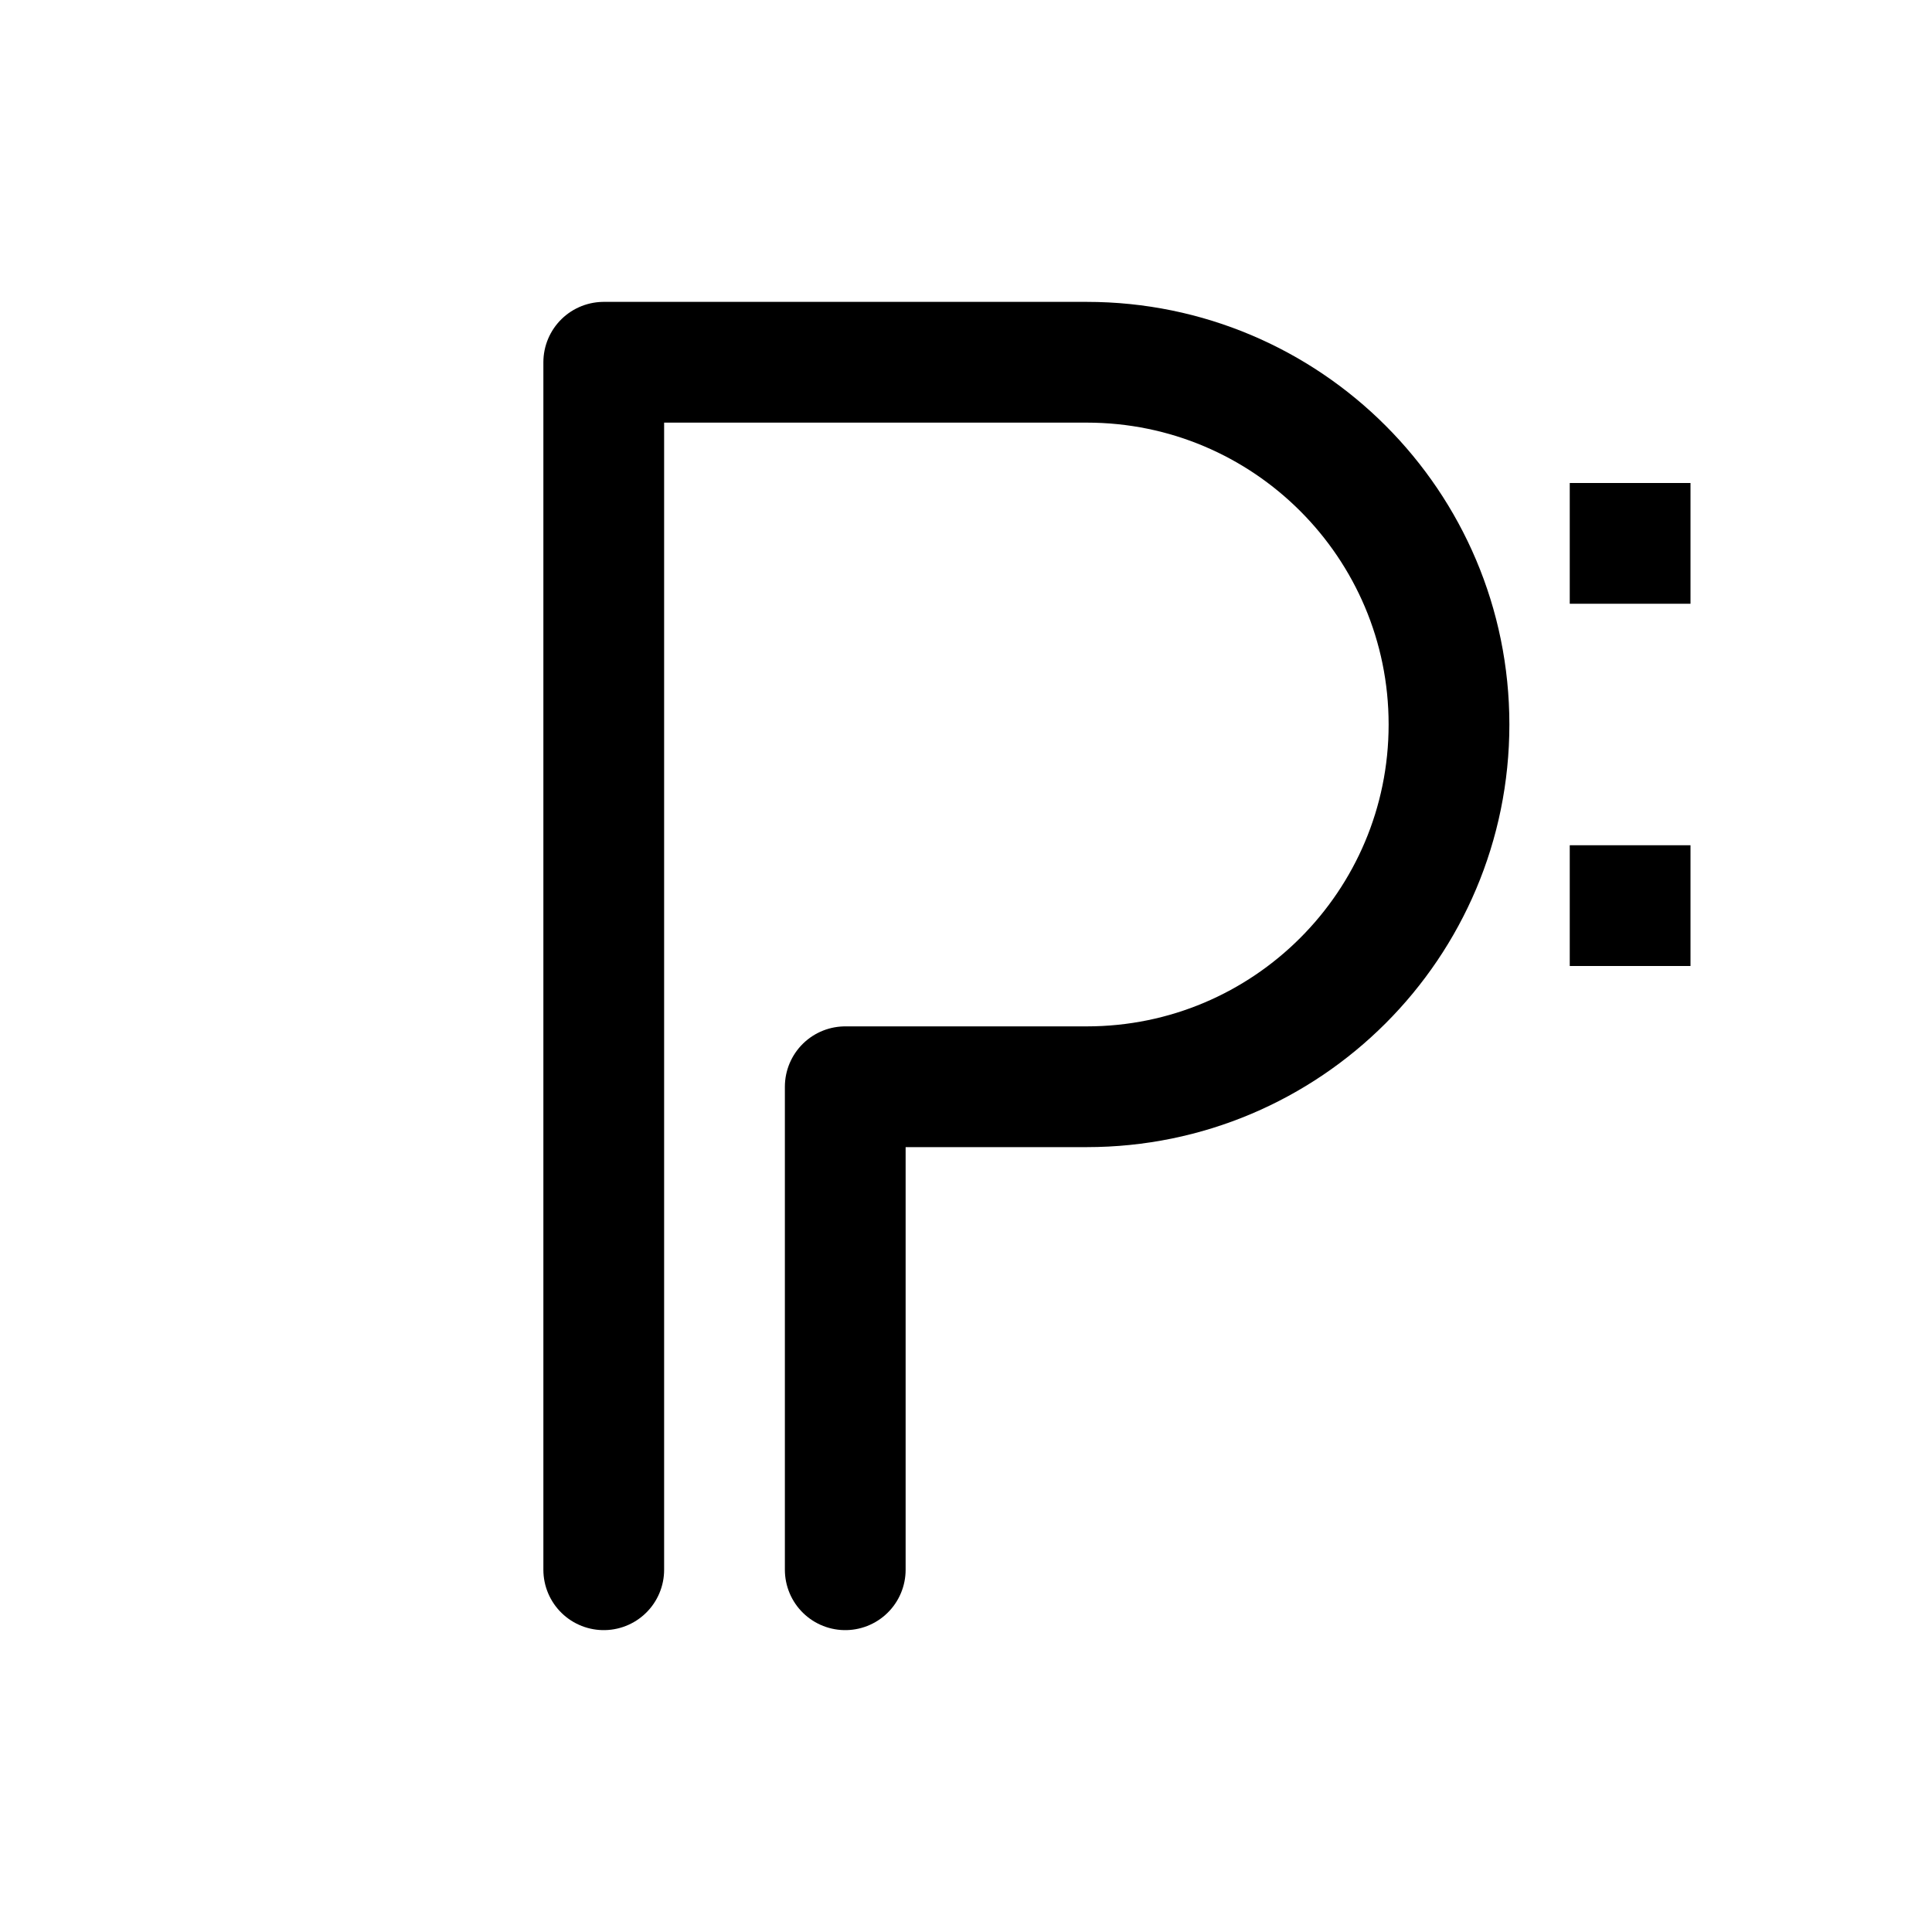
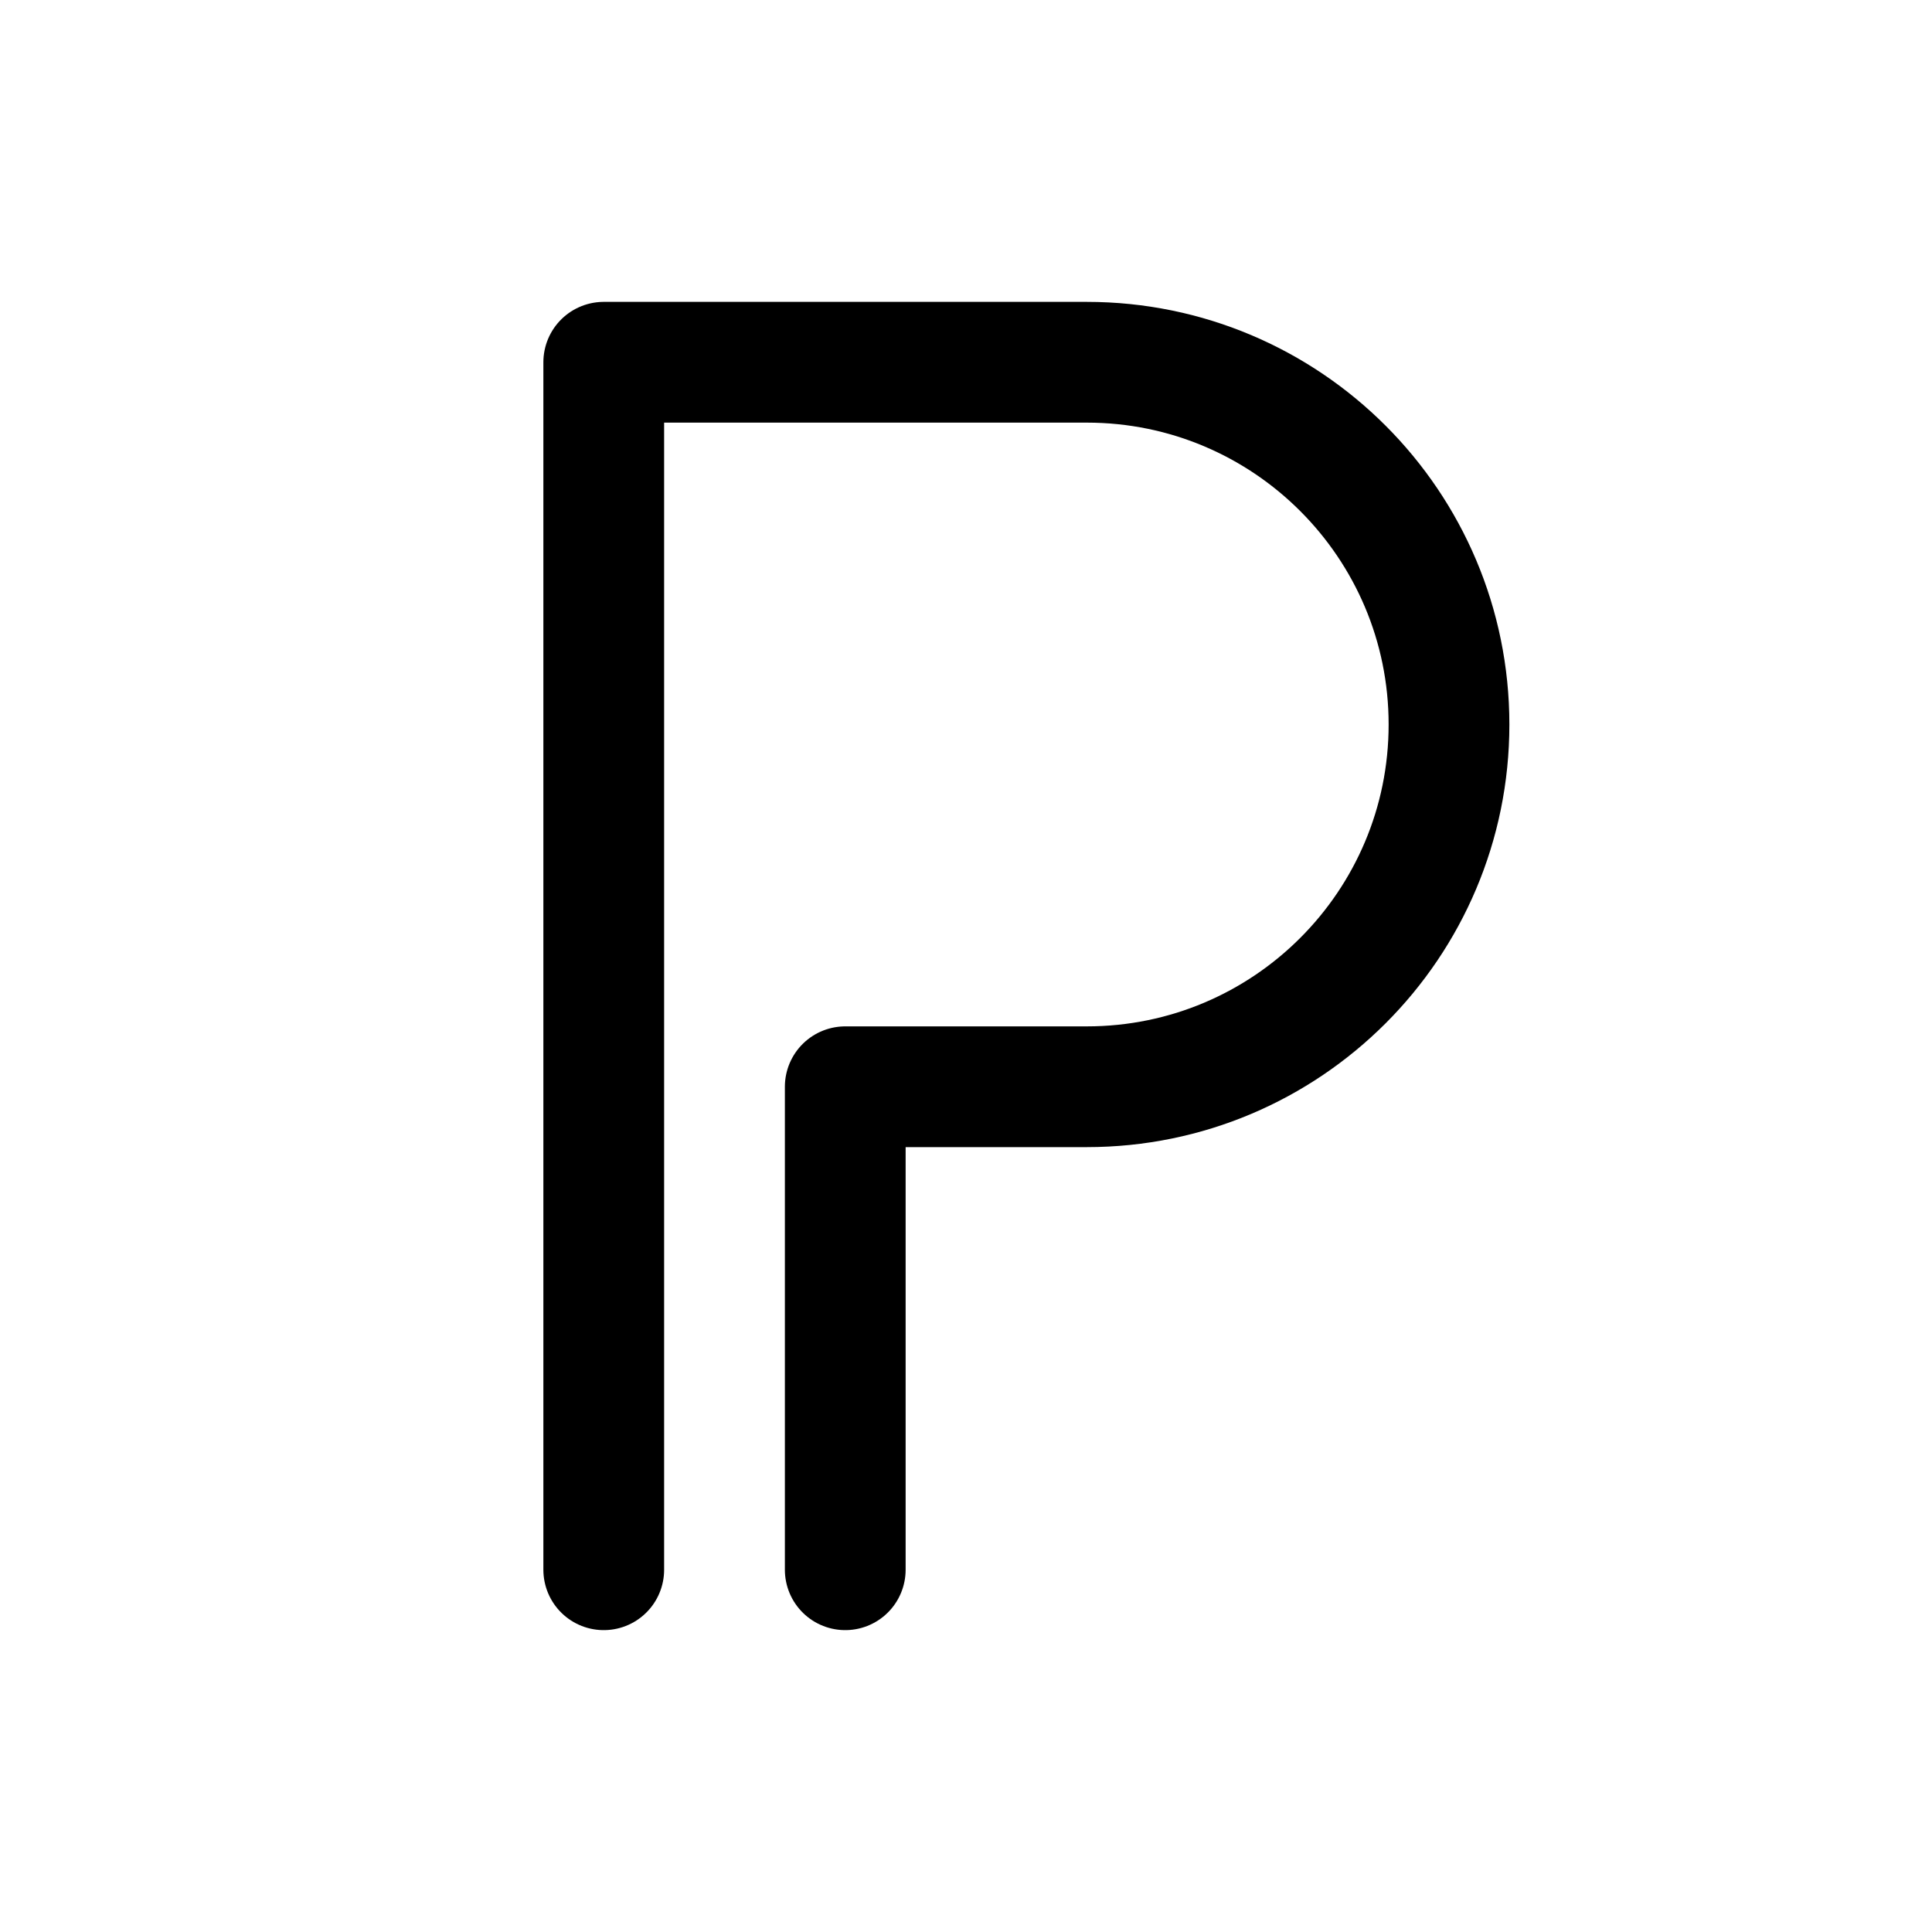
<svg xmlns="http://www.w3.org/2000/svg" width="64" height="64" viewBox="0 0 64 64">
  <path d="M20 52 V12 H36 A12 12 0 0 1 48 24 A12 12 0 0 1 36 36 H28 V52" fill="none" stroke="#000000" stroke-width="4" stroke-linecap="round" stroke-linejoin="round" />
-   <path d="M52 16 H56 V20 H52 Z M52 28 H56 V32 H52 Z" fill="#000000" />
</svg>
